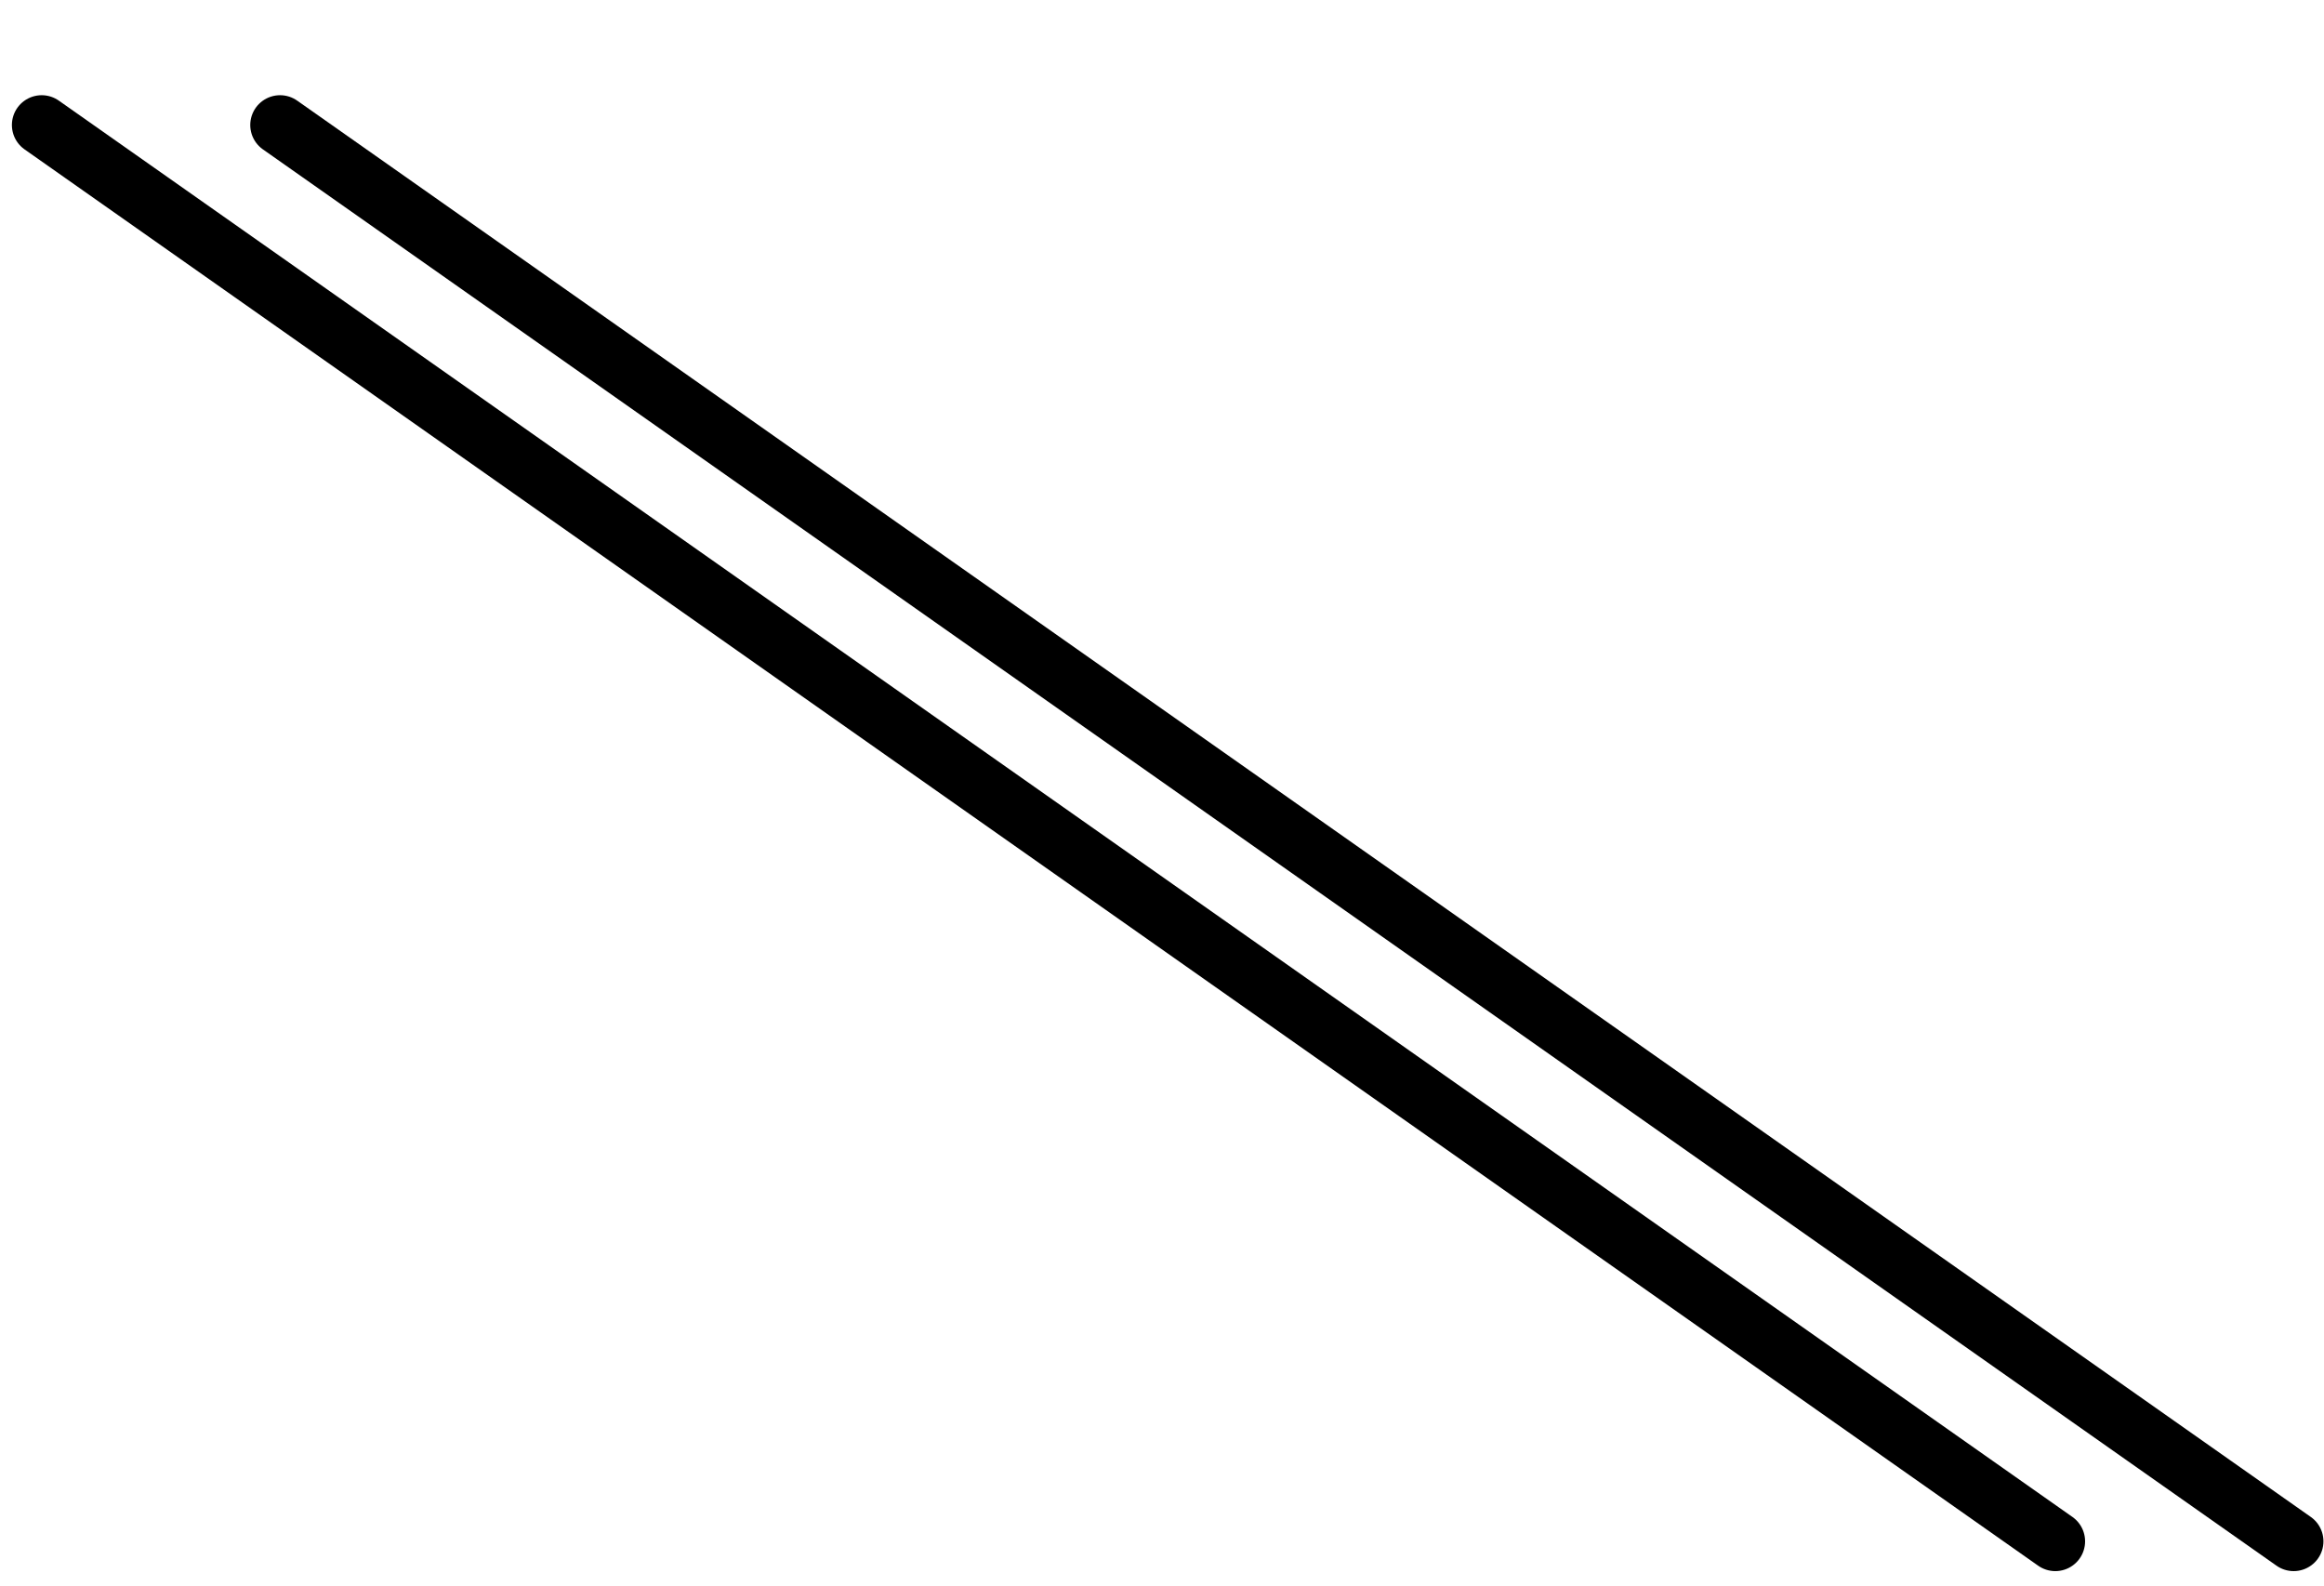
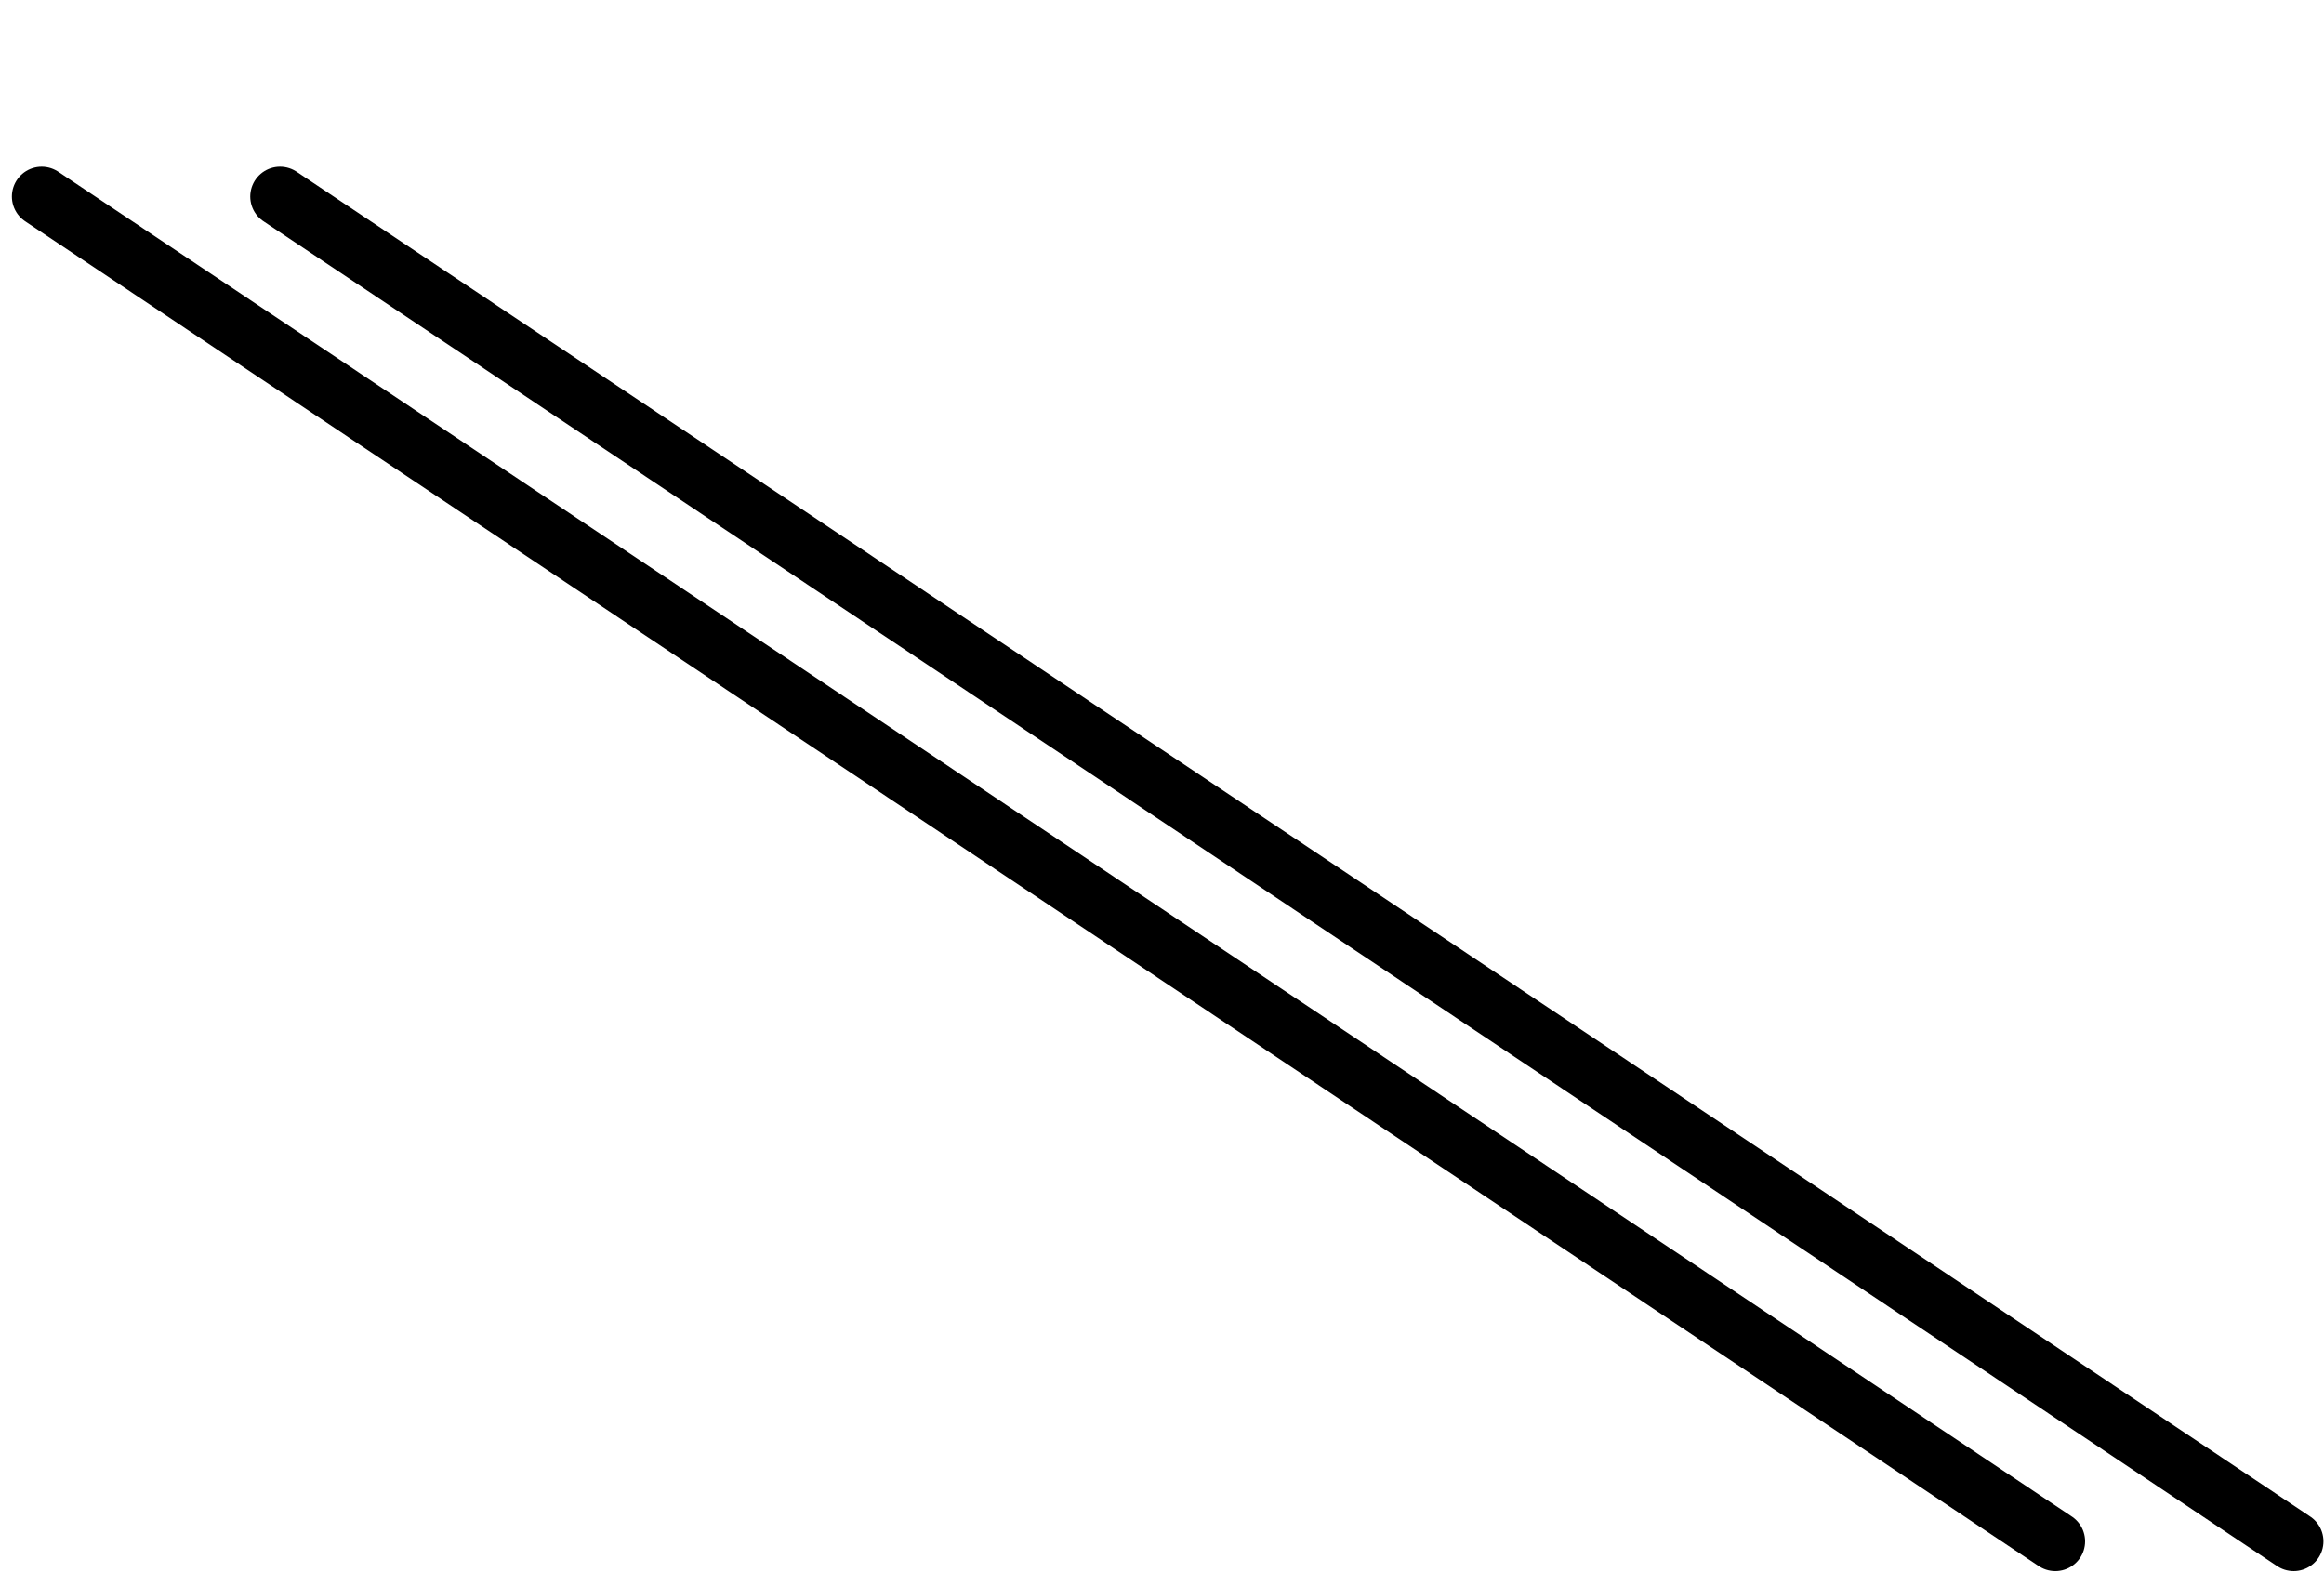
<svg xmlns="http://www.w3.org/2000/svg" width="195" height="133" viewBox="0 0 195 133" fill="none">
-   <line x1="3.498" y1="10.488" x2="172.454" y2="129.319" stroke="black" stroke-width="5" stroke-linecap="round" />
-   <line x1="23.498" y1="10.488" x2="192.454" y2="129.319" stroke="black" stroke-width="5" stroke-linecap="round" />
+   <line x1="3.498" y1="16.488" x2="172.454" y2="129.319" stroke="black" stroke-width="5" stroke-linecap="round" />
+   <line x1="23.498" y1="16.488" x2="192.454" y2="129.319" stroke="black" stroke-width="5" stroke-linecap="round" />
</svg>
